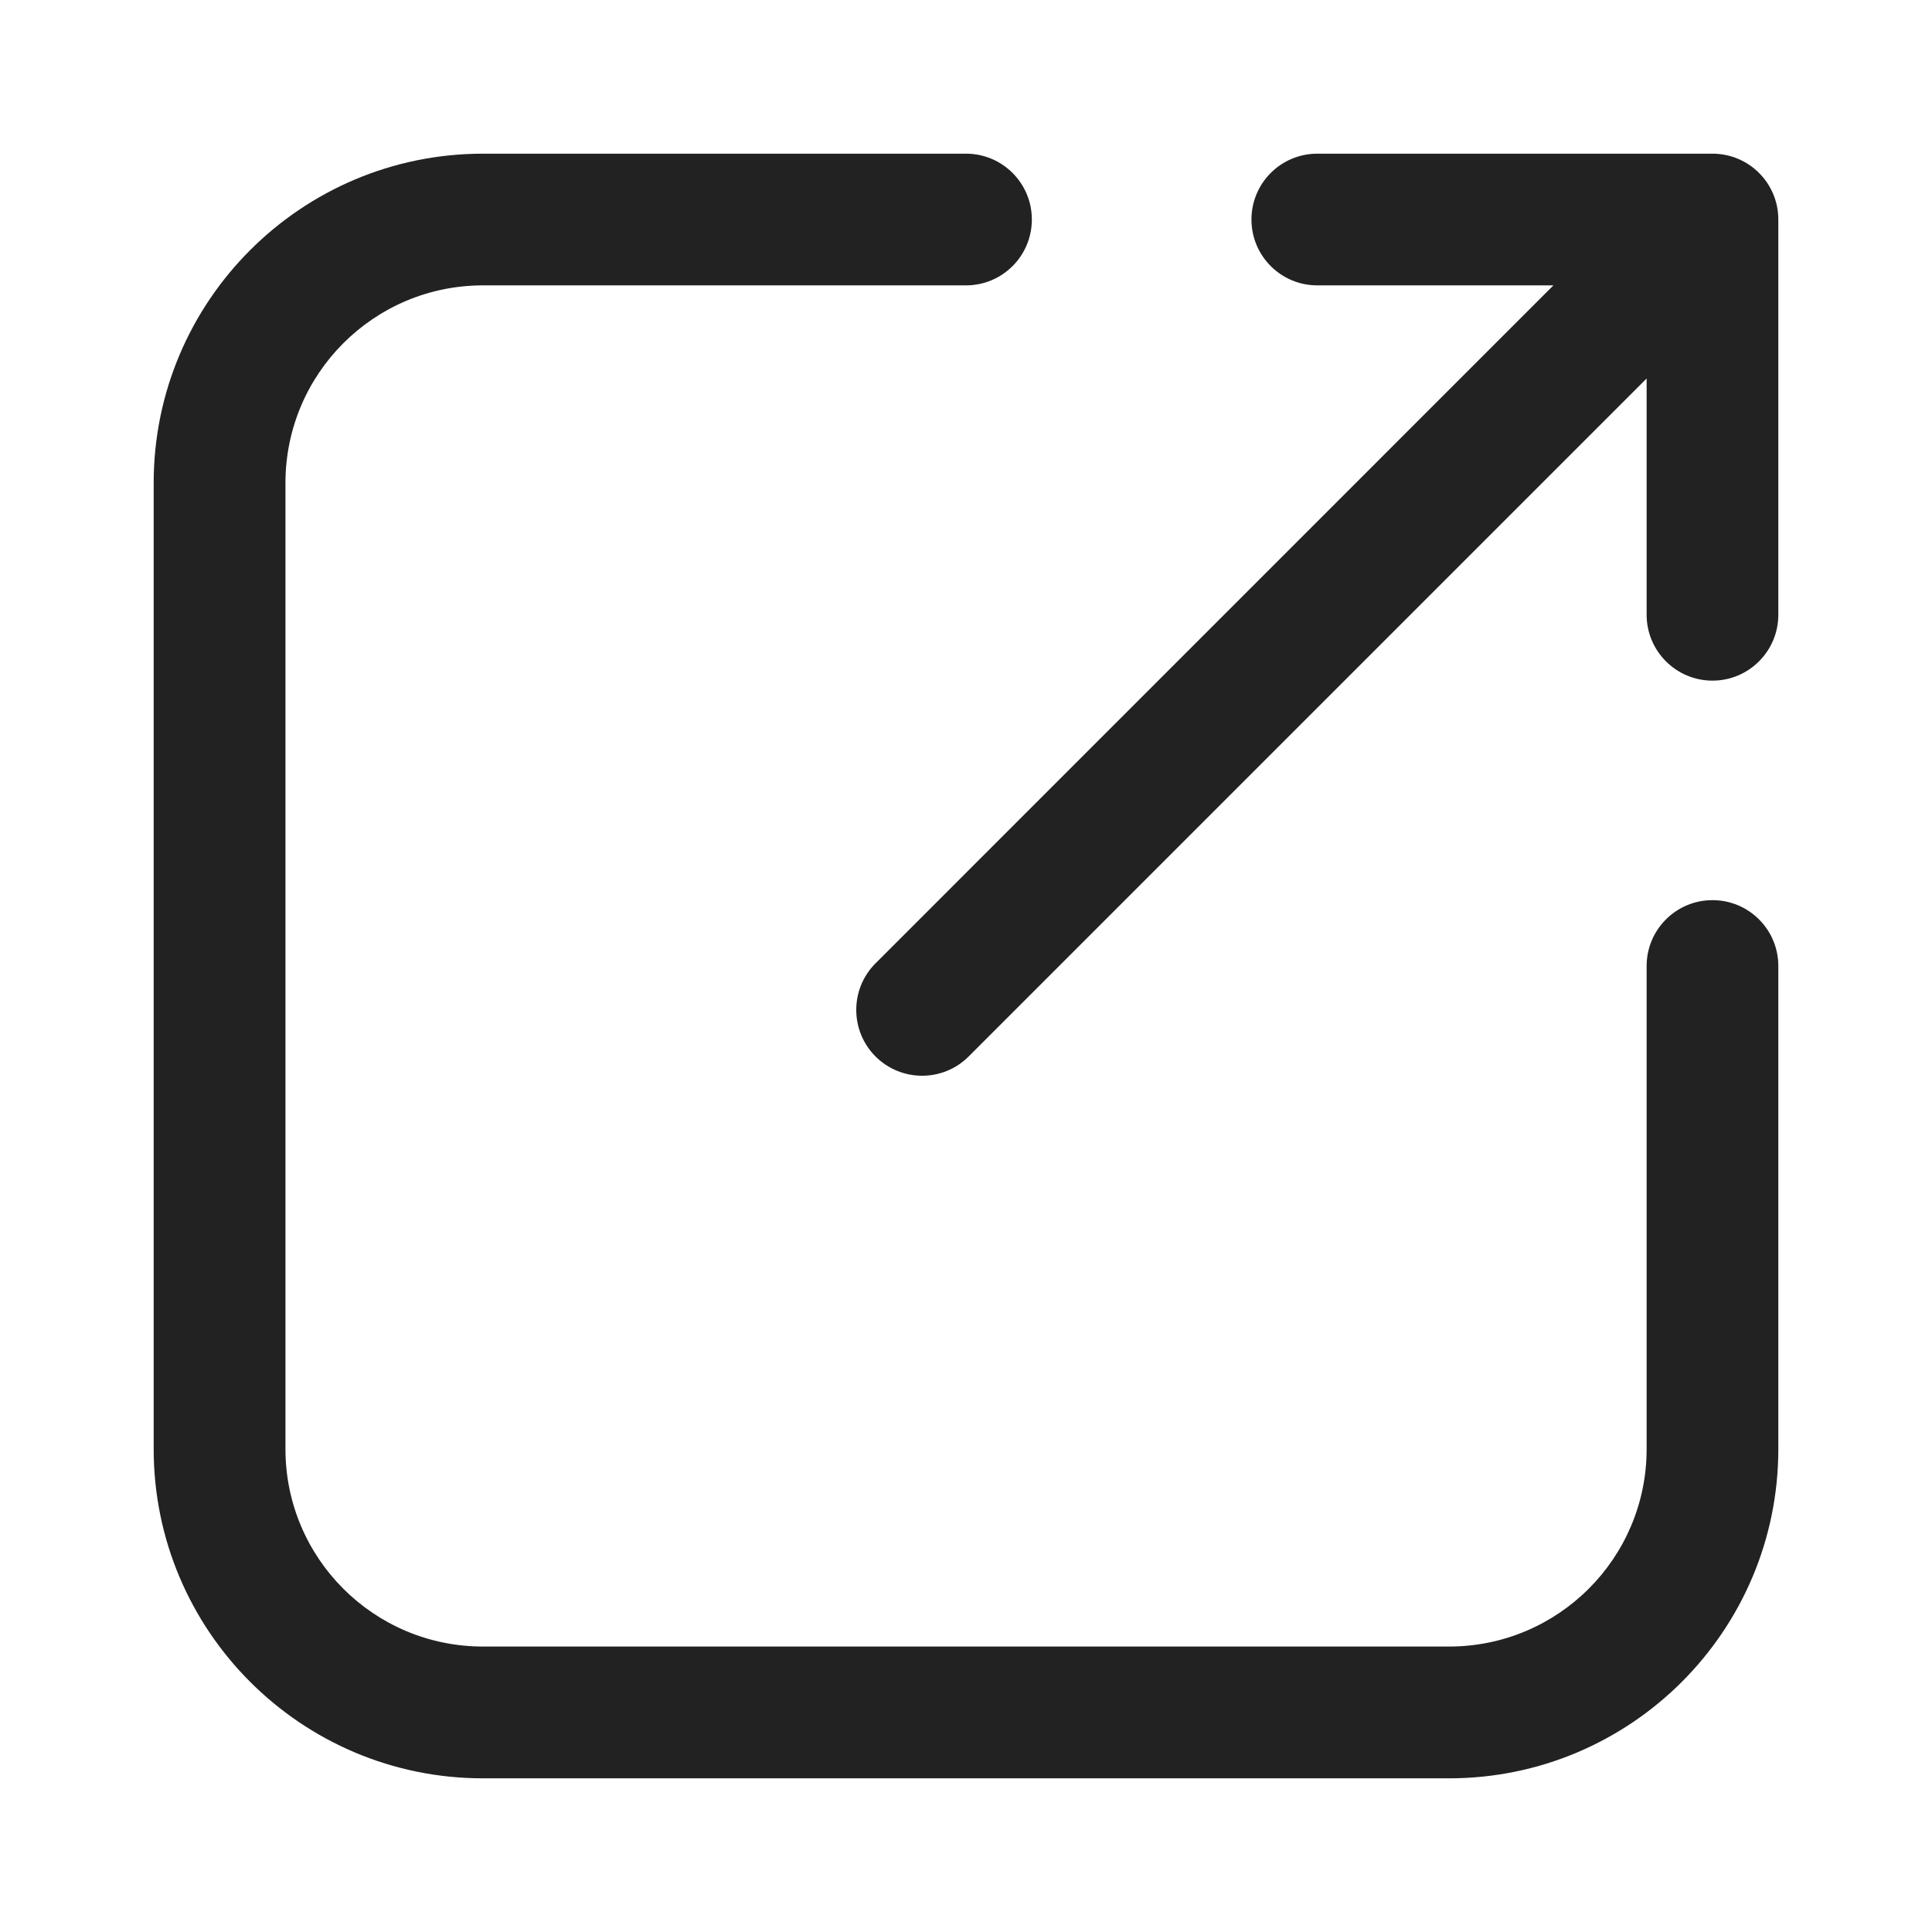
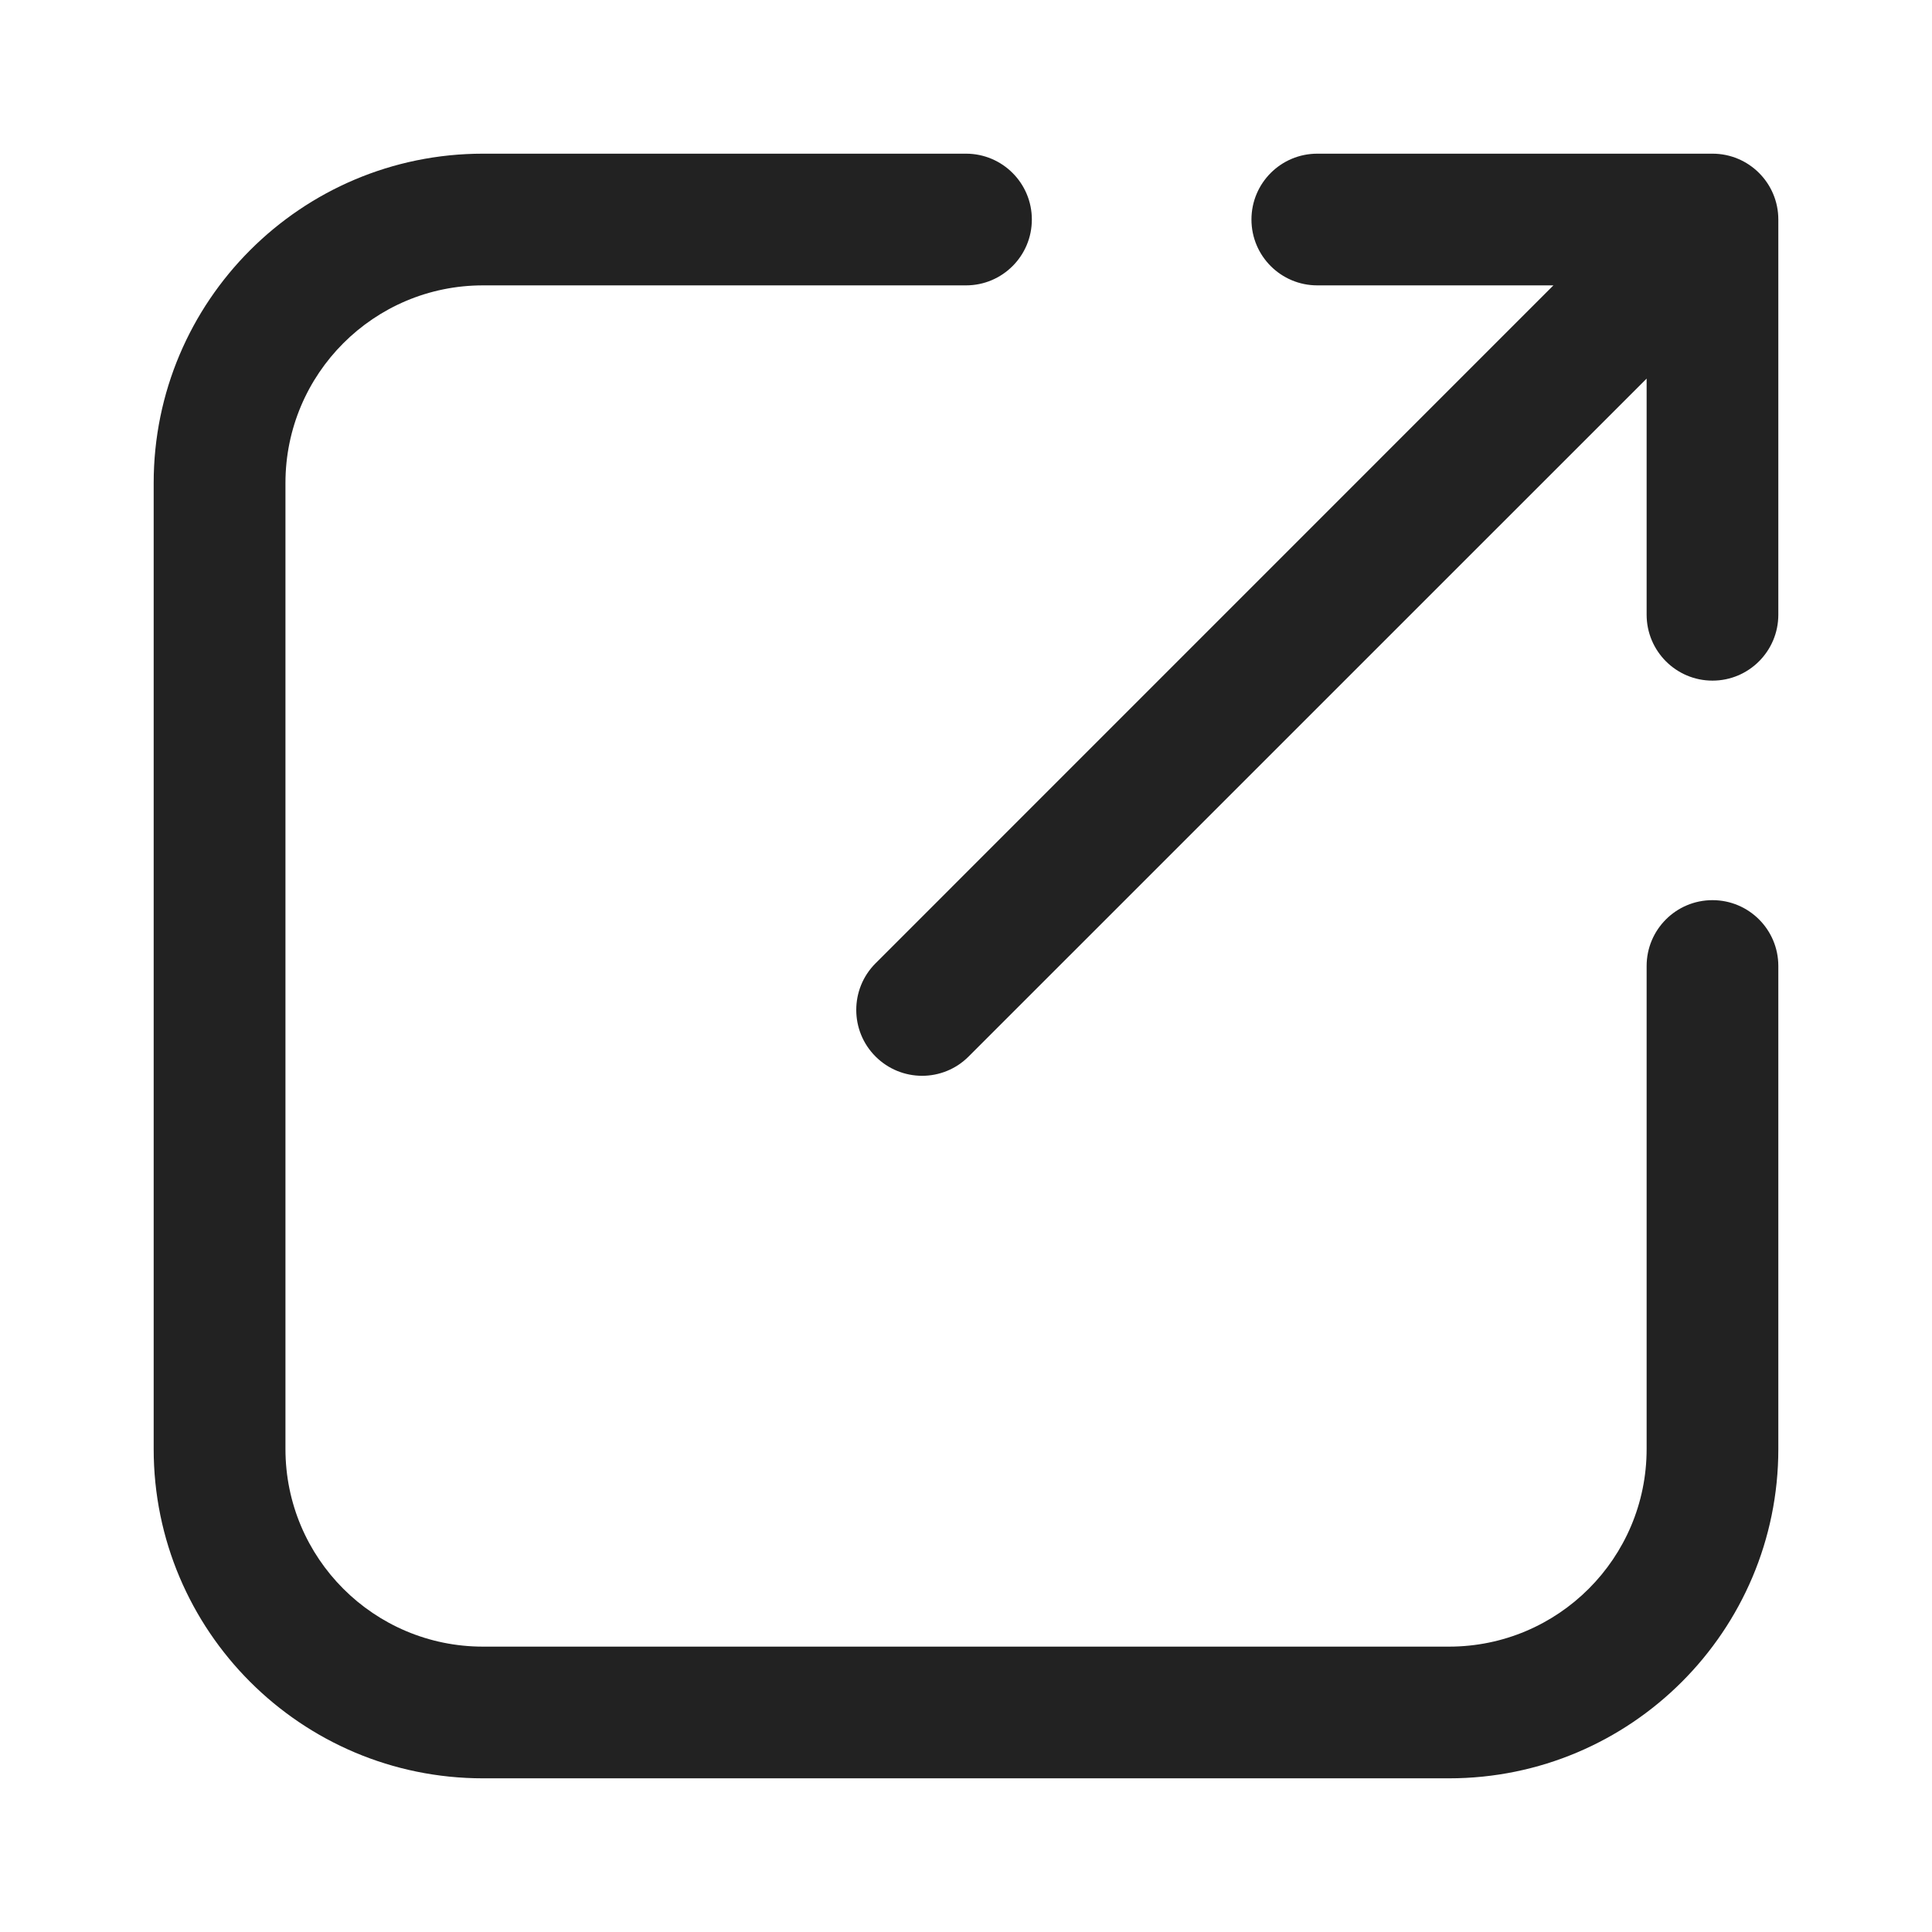
<svg xmlns="http://www.w3.org/2000/svg" width="24" height="24" viewBox="0 0 24 24" fill="none">
-   <path d="M3.546 6C3.546 4.644 4.644 3.545 6 3.545H12C12.452 3.545 12.818 3.179 12.818 2.727C12.818 2.275 12.452 1.909 12 1.909H6C3.741 1.909 1.909 3.741 1.909 6V18C1.909 20.259 3.741 22.091 6 22.091H18C20.259 22.091 22.091 20.259 22.091 18V12C22.091 11.548 21.725 11.182 21.273 11.182C20.821 11.182 20.455 11.548 20.455 12V18C20.455 19.356 19.356 20.454 18 20.454H6C4.644 20.454 3.546 19.356 3.546 18V6Z" fill="#222222" />
-   <path d="M16.364 1.909C15.912 1.909 15.546 2.275 15.546 2.727C15.546 3.179 15.912 3.545 16.364 3.545H19.297L10.876 11.967C10.557 12.286 10.557 12.804 10.876 13.124C11.196 13.443 11.714 13.443 12.033 13.124L20.455 4.702V7.636C20.455 8.088 20.821 8.455 21.273 8.455C21.725 8.455 22.091 8.088 22.091 7.636V2.727C22.091 2.275 21.725 1.909 21.273 1.909H16.364Z" fill="#222222" />
+   <path d="M3.546 6C3.546 4.644 4.644 3.545 6 3.545H12C12.452 3.545 12.818 3.179 12.818 2.727C12.818 2.275 12.452 1.909 12 1.909H6C3.741 1.909 1.909 3.741 1.909 6V18C1.909 20.259 3.741 22.091 6 22.091H18C20.259 22.091 22.091 20.259 22.091 18V12C22.091 11.548 21.725 11.182 21.273 11.182C20.821 11.182 20.455 11.548 20.455 12V18C20.455 19.356 19.356 20.455 18 20.455H6C4.644 20.455 3.546 19.356 3.546 18V6Z" fill="#222222" />
+   <path d="M16.364 1.909C15.912 1.909 15.546 2.275 15.546 2.727C15.546 3.179 15.912 3.545 16.364 3.545H19.297L10.876 11.967C10.557 12.286 10.557 12.805 10.876 13.124C11.196 13.444 11.714 13.444 12.033 13.124L20.455 4.703V7.636C20.455 8.088 20.821 8.455 21.273 8.455C21.725 8.455 22.091 8.088 22.091 7.636V2.727C22.091 2.275 21.725 1.909 21.273 1.909H16.364Z" fill="#222222" />
</svg>
